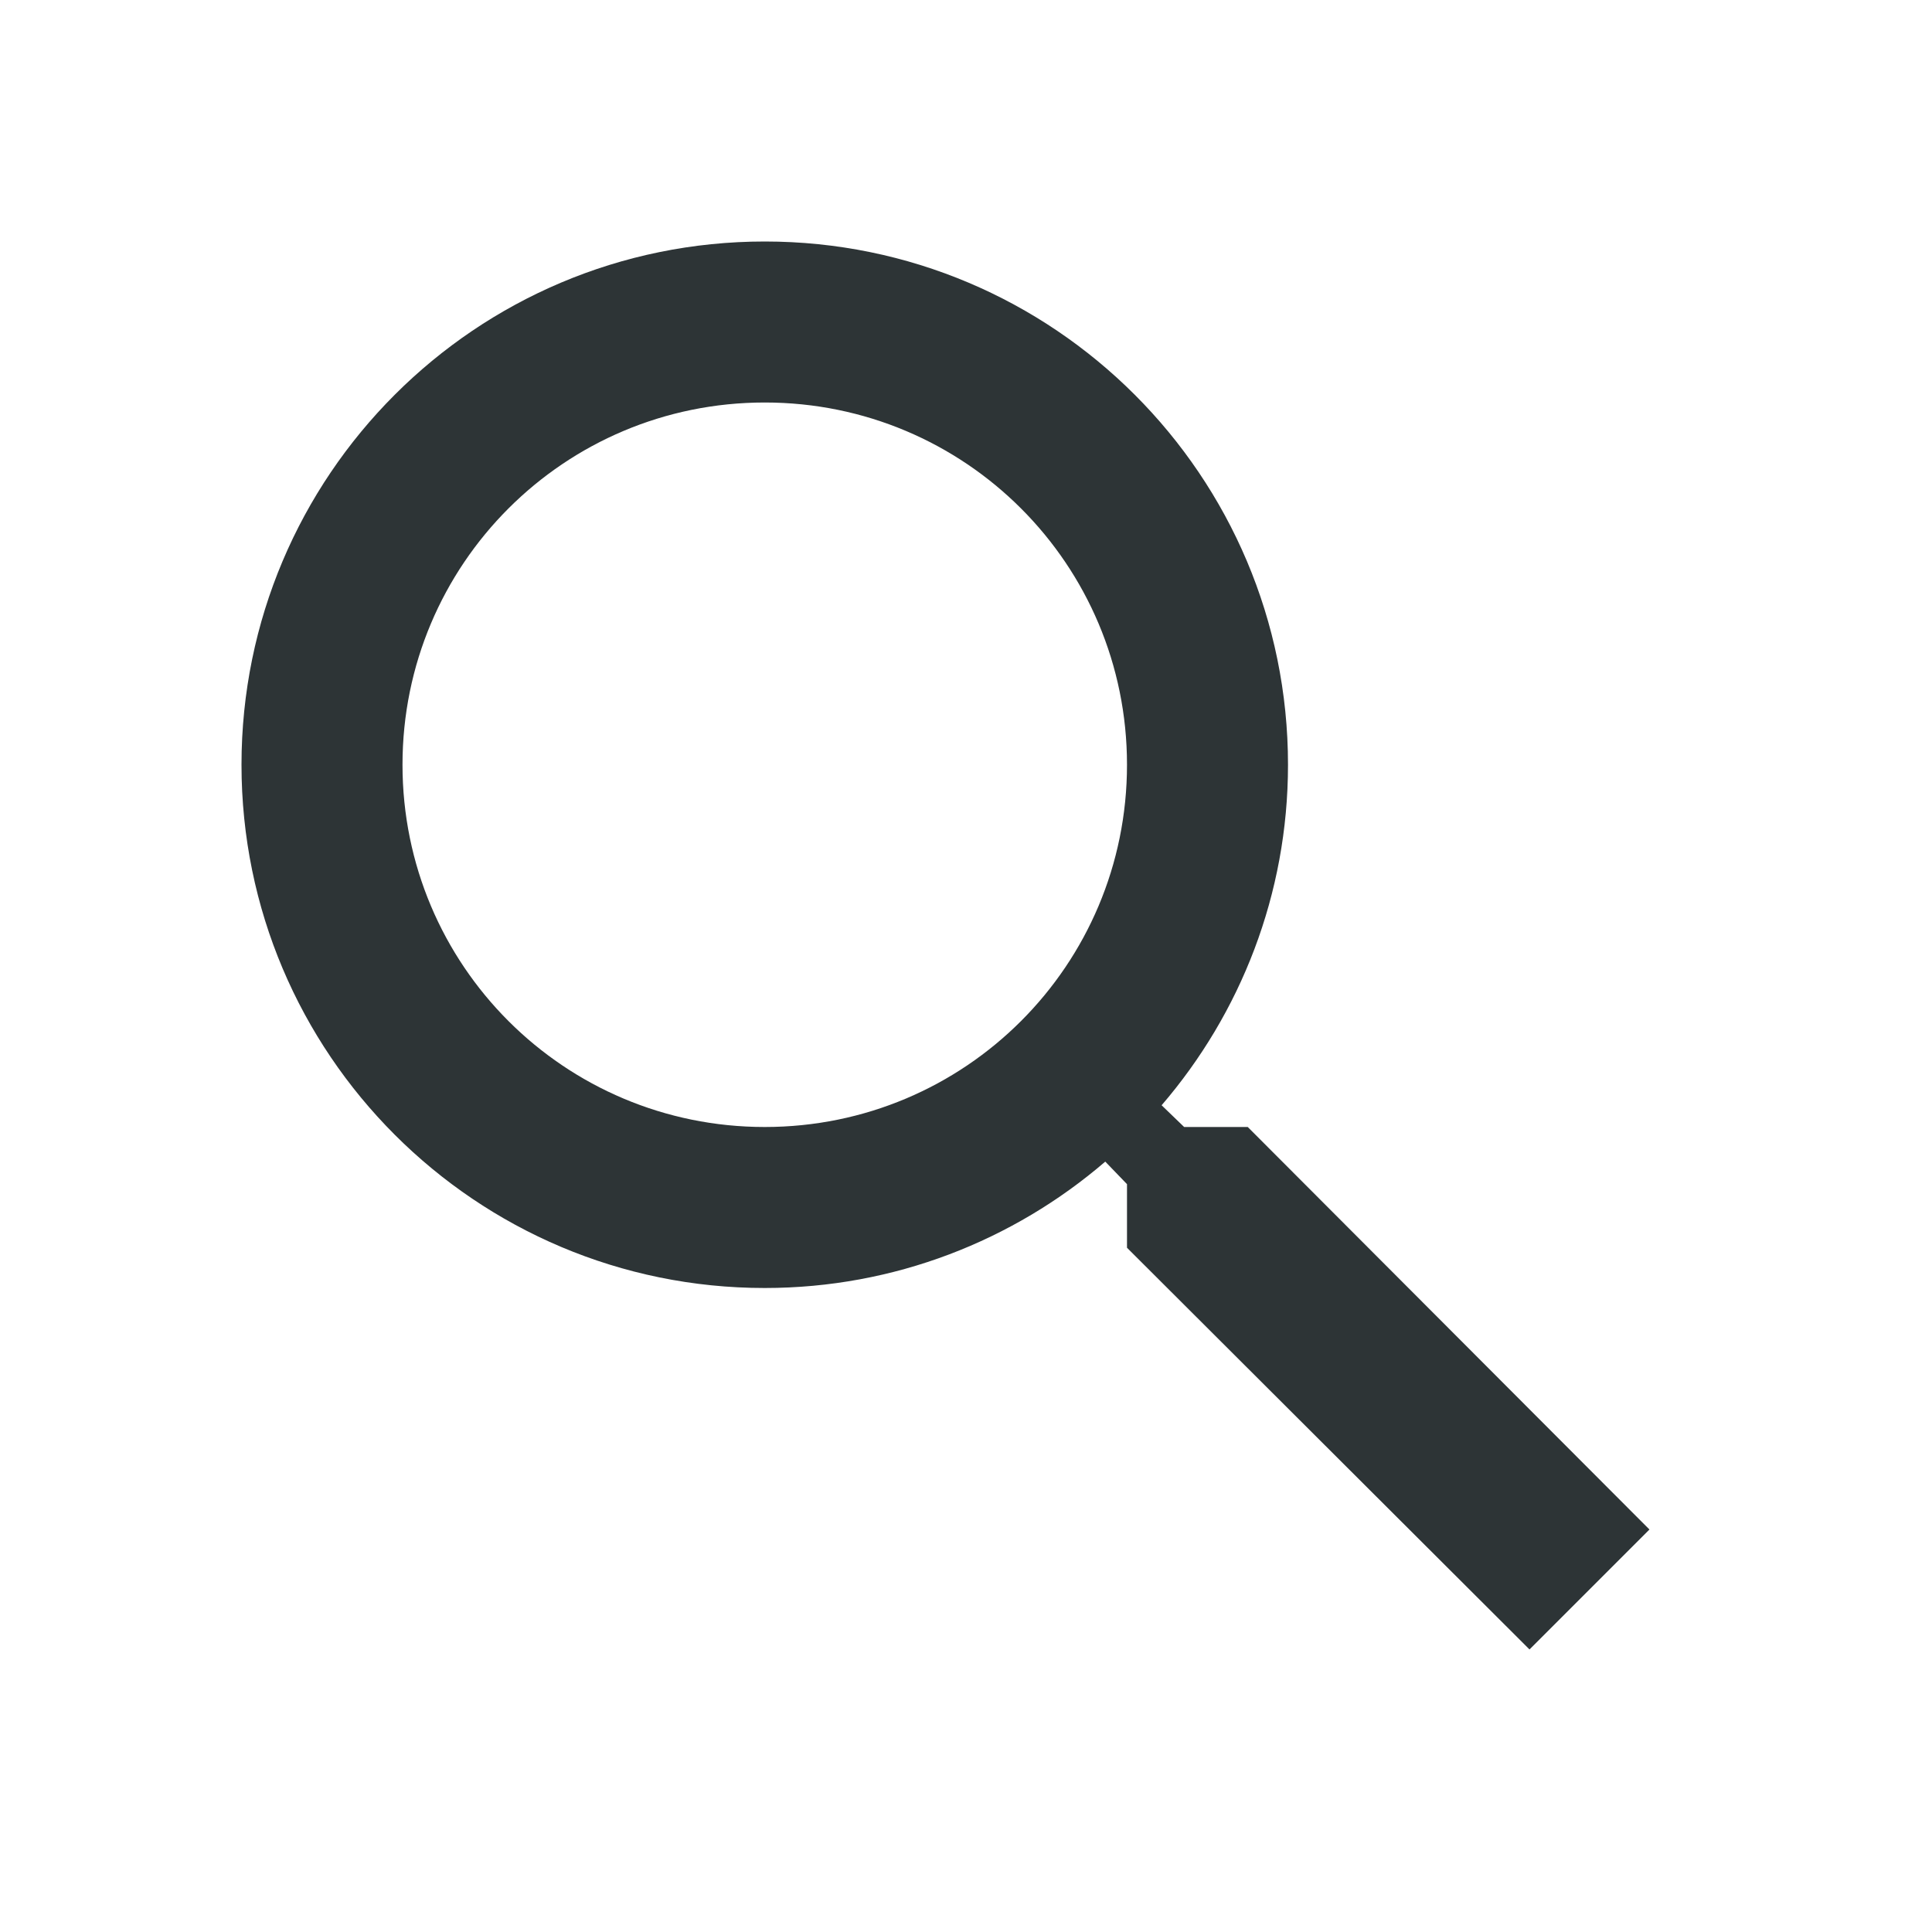
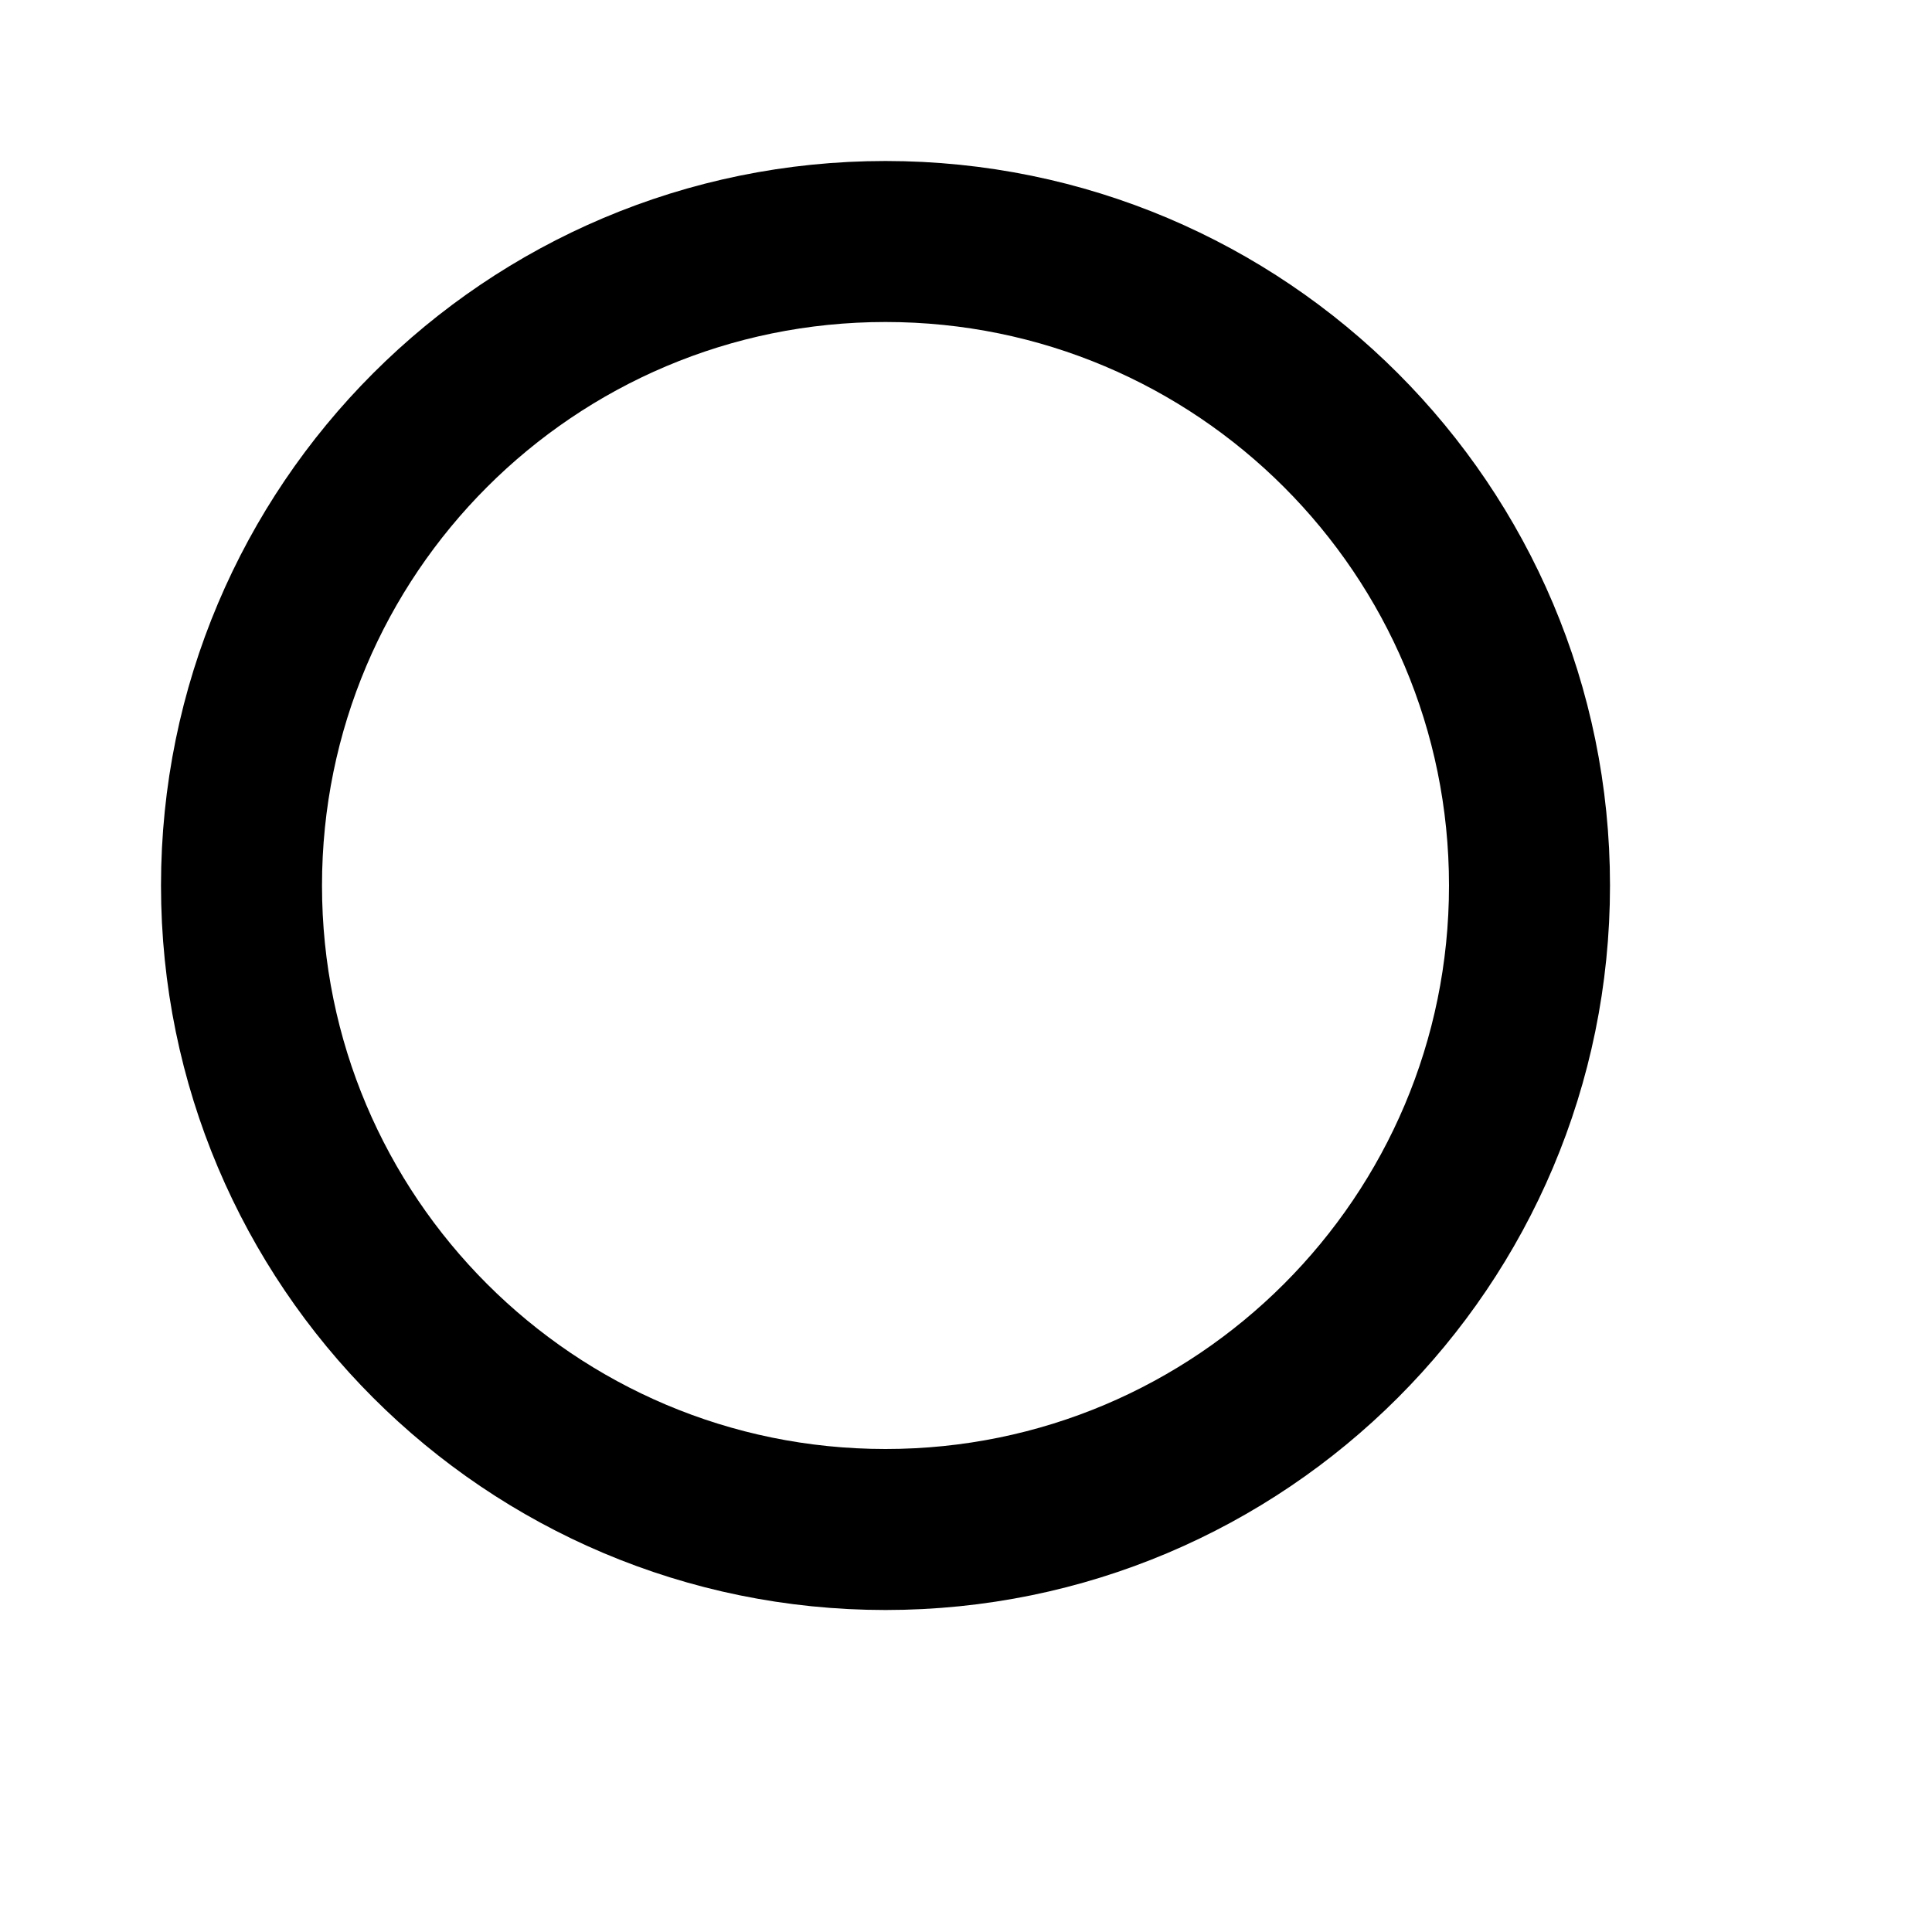
- <svg xmlns="http://www.w3.org/2000/svg" viewBox="0 0 24 24">
-   <path fill="#2d3436" d="M15.5 14h-.79l-.28-.27C15.41 12.59 16 11.11 16 9.5 16 5.91 13.09 3 9.5 3S3 5.91 3 9.5 5.91 16 9.5 16c1.61 0 3.09-.59 4.23-1.57l.27.28v.79l5 4.99L20.49 19l-4.99-5zm-6 0C7.01 14 5 11.99 5 9.5S7.01 5 9.5 5 14 7.01 14 9.5 11.99 14 9.5 14z" />
+ <svg xmlns="http://www.w3.org/2000/svg" width="24" height="24" viewBox="0 0 24 24" fill="none">
+   <circle cx="11" cy="11" r="8" stroke="currentColor" stroke-width="2" />
+   <path d="21 21l-4.35-4.35" stroke="currentColor" stroke-width="2" />
</svg>
